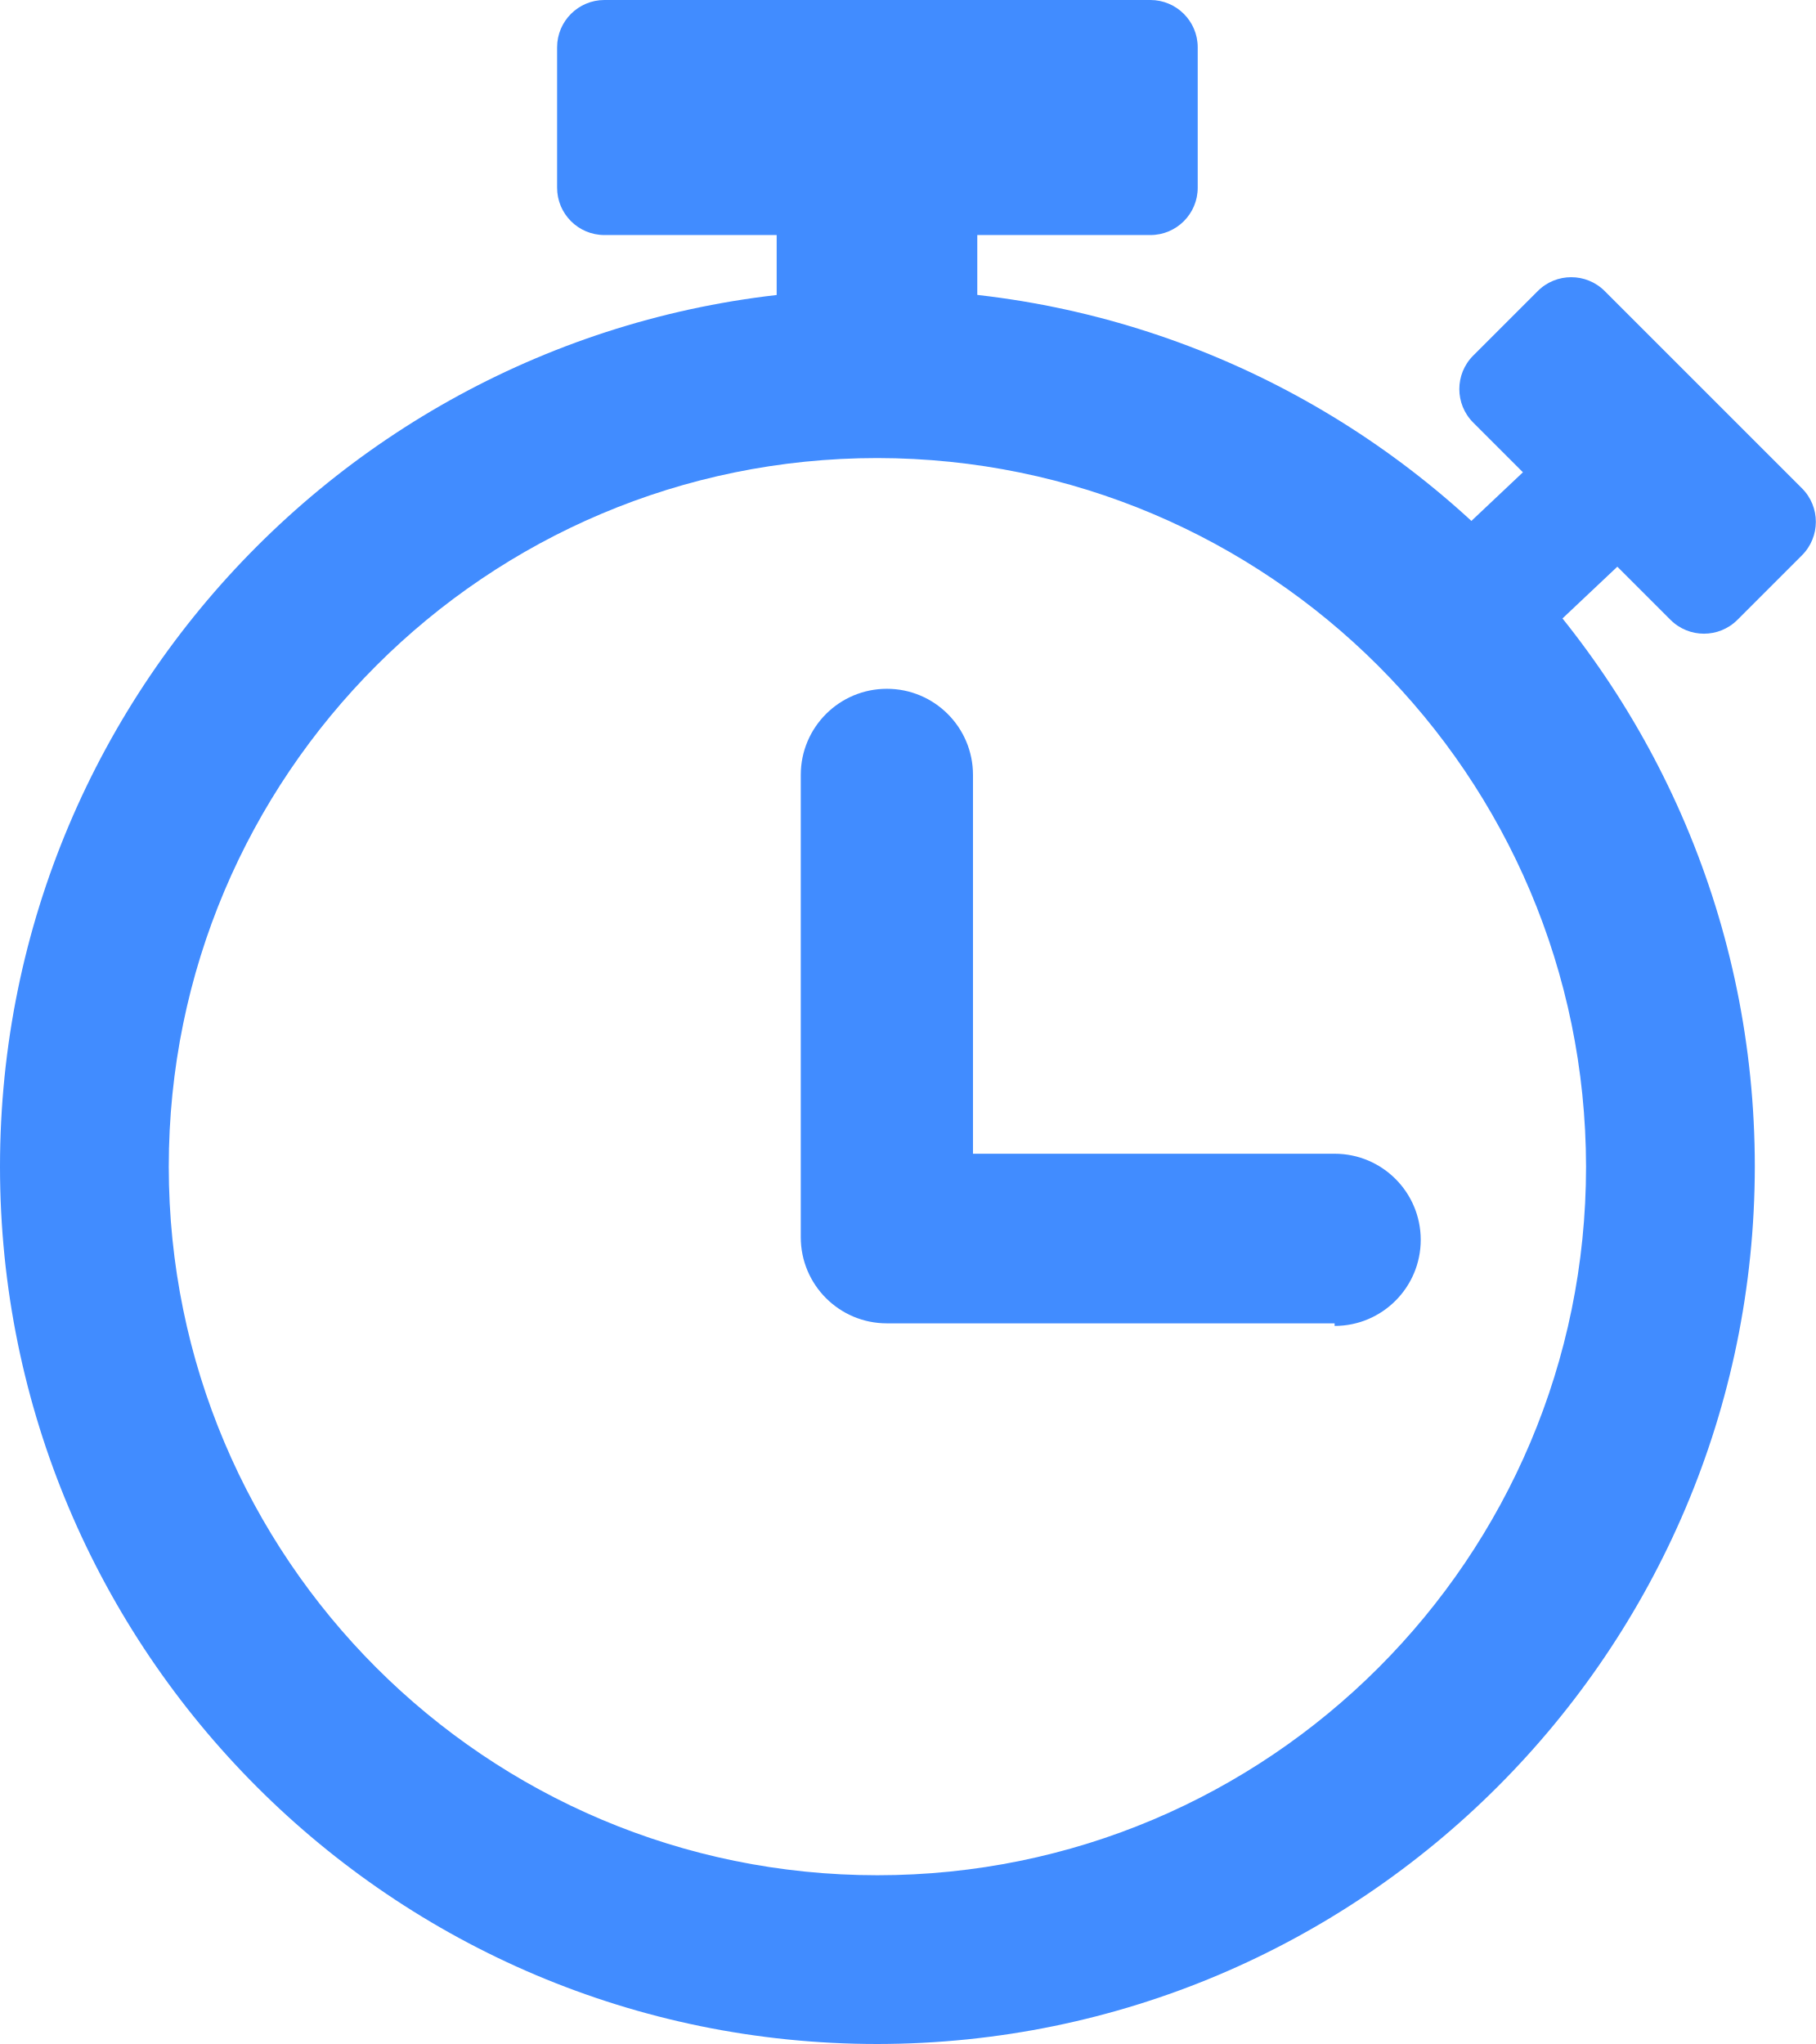
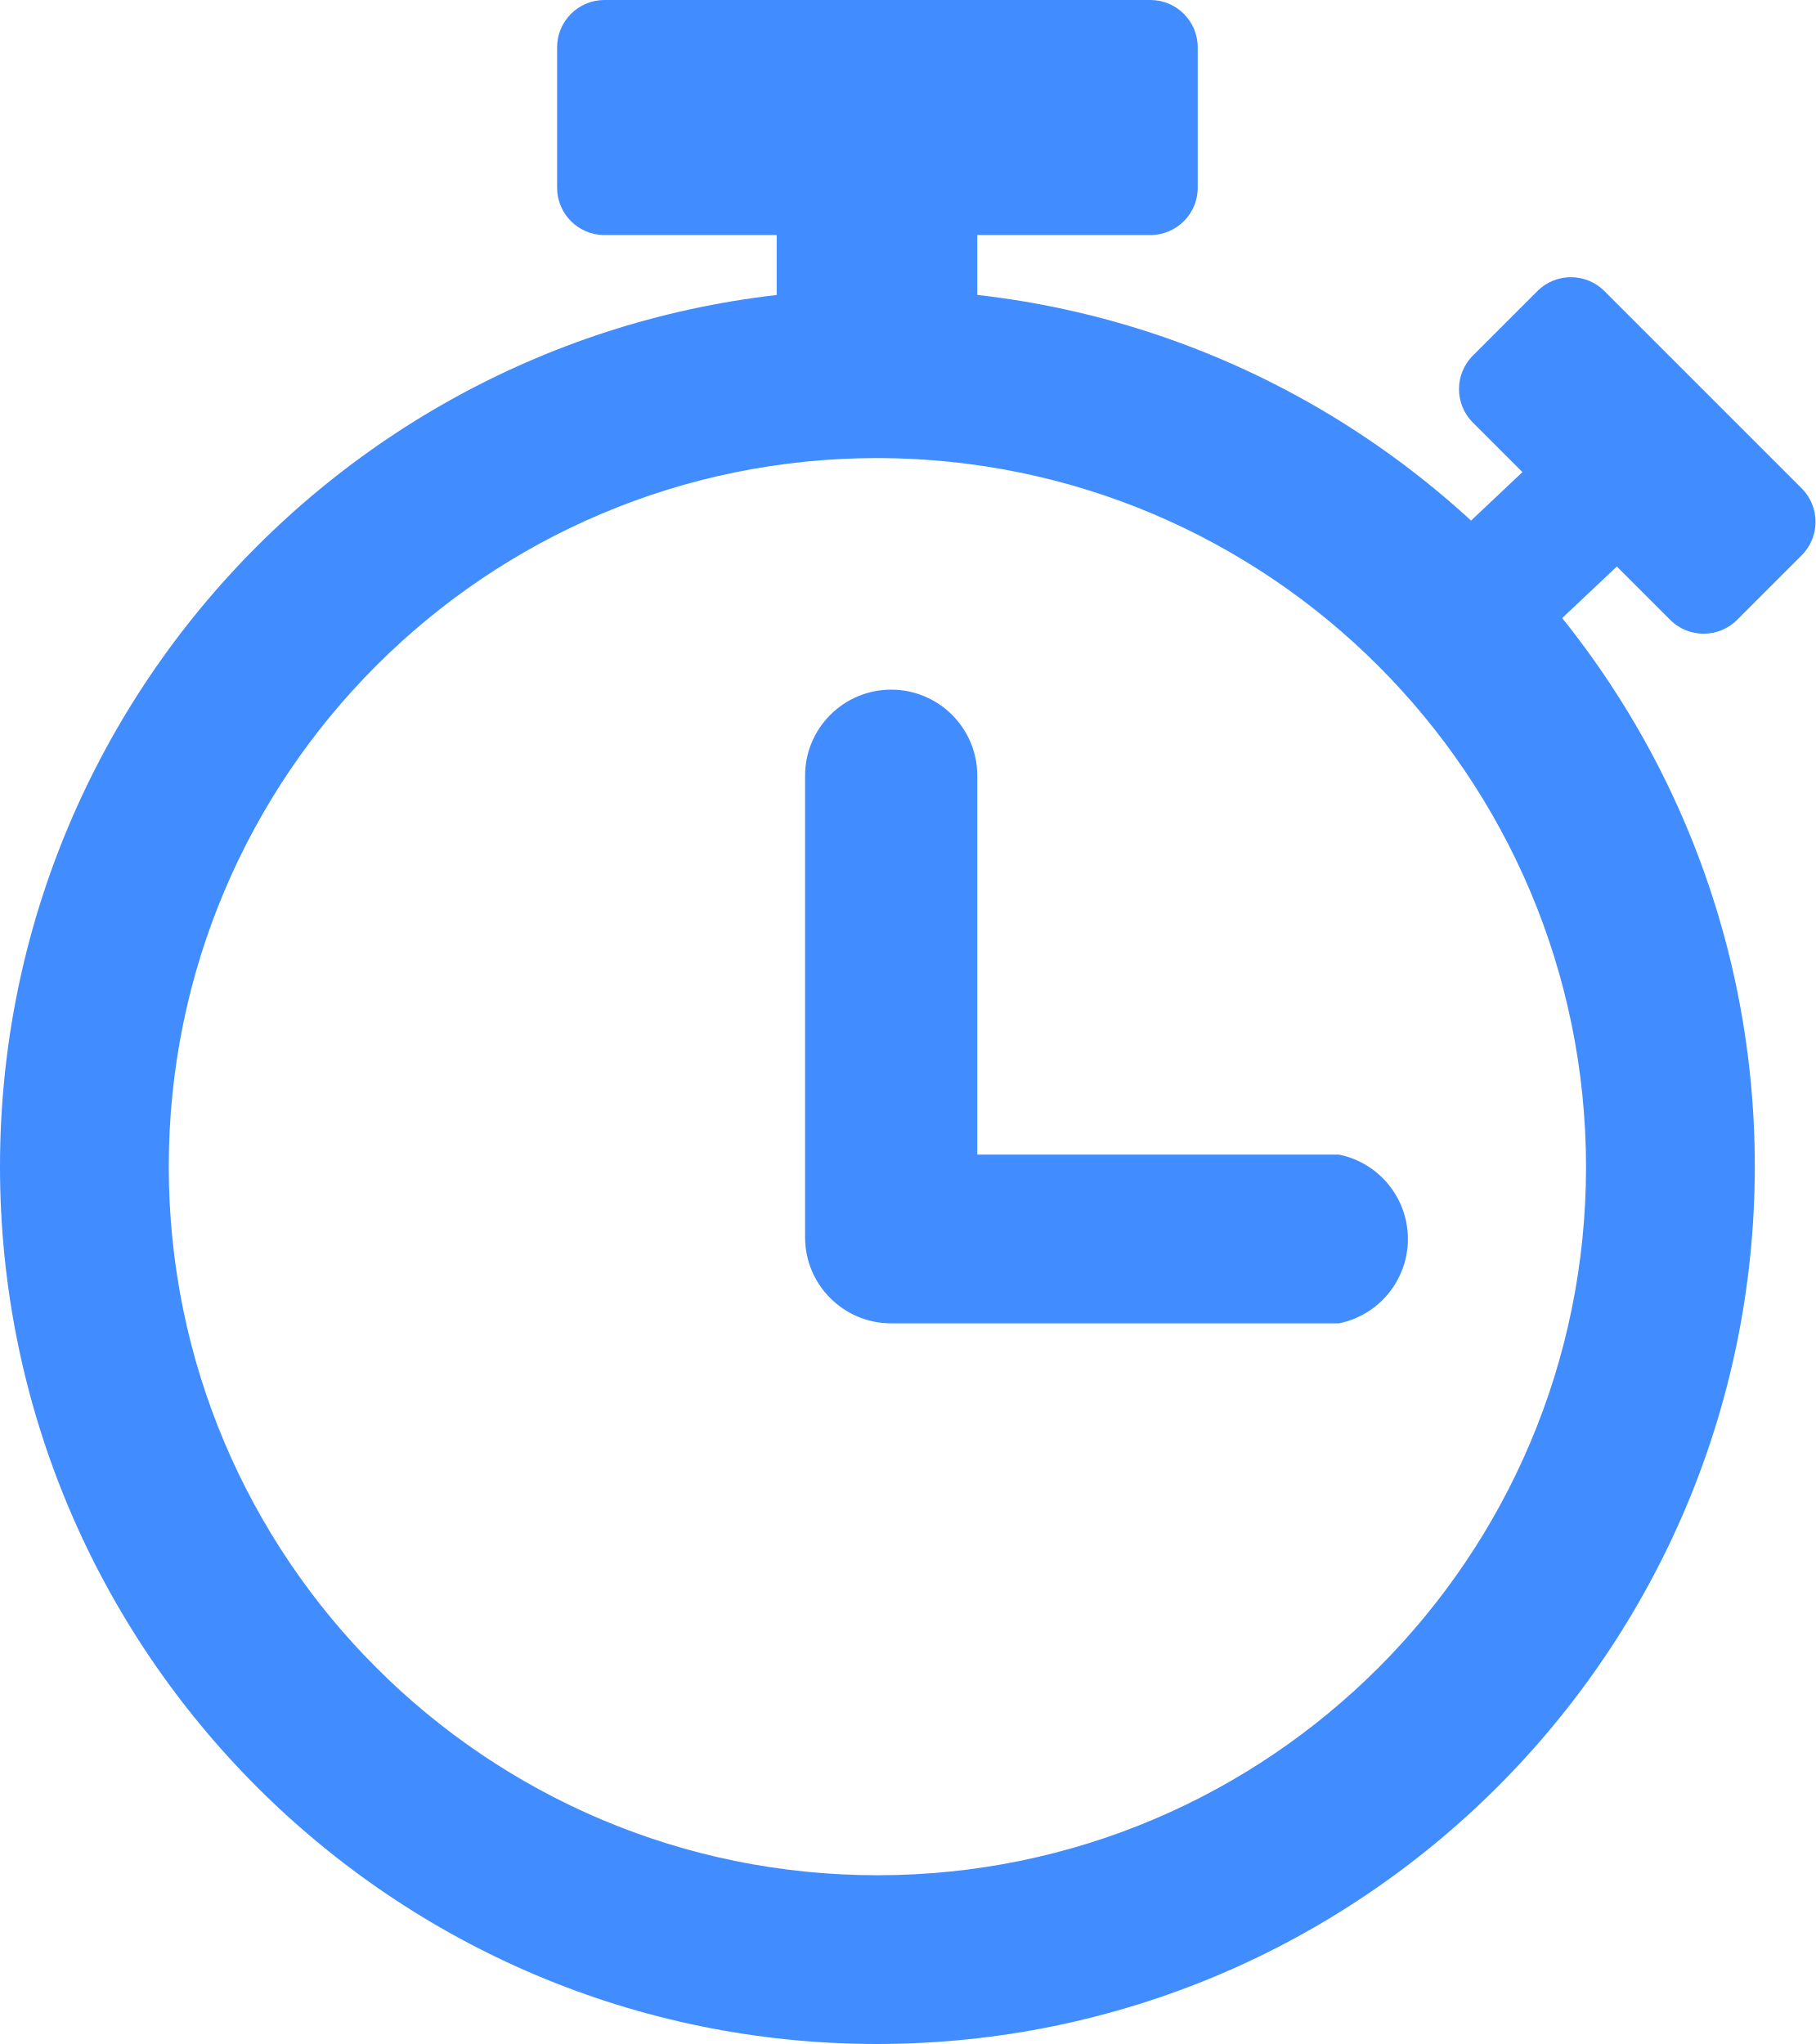
- <svg xmlns="http://www.w3.org/2000/svg" viewBox="0 0 21.09 23.74">
+ <svg xmlns="http://www.w3.org/2000/svg" id="Layer_2" data-name="Layer 2" viewBox="0 0 21.09 23.74">
  <defs>
    <style>.cls-1{fill:#418cff;}</style>
  </defs>
-   <g id="Layer_2" data-name="Layer 2">
-     <g id="깨부심">
-       <path class="cls-1" d="M10.19,23.74A10.19,10.19,0,1,1,20.38,13.55,10.2,10.2,0,0,1,10.19,23.74Zm0-18.42a8.23,8.23,0,1,0,8.23,8.23A8.24,8.24,0,0,0,10.19,5.32Z" />
-       <path class="cls-1" d="M15.5,15.37H10.3a1,1,0,0,1-1-1V9a1,1,0,1,1,2,0v4.4H15.5a1,1,0,0,1,0,2Z" />
-       <rect class="cls-1" x="6.47" width="7.44" height="2.73" rx="0.55" ry="0.55" />
-       <rect class="cls-1" x="16.85" y="4.21" width="4.34" height="2.16" rx="0.55" ry="0.55" transform="translate(9.31 -11.9) rotate(45)" />
-       <rect class="cls-1" x="9.02" y="0.59" width="2.33" height="4.04" />
-       <rect class="cls-1" x="16.25" y="5.61" width="3.2" height="1.55" transform="translate(0.49 14) rotate(-43.34)" />
-     </g>
-   </g>
+   <path class="cls-1" d="M10.64,23.87A10.19,10.19,0,1,1,20.83,13.68,10.2,10.2,0,0,1,10.64,23.87Zm0-18.42a8.23,8.23,0,1,0,8.23,8.23A8.24,8.24,0,0,0,10.64,5.45Z" transform="translate(-0.45 -0.13)" />
+   <path class="cls-1" d="M16,15.5h-5.2a1,1,0,0,1-1-1V9.14a1,1,0,0,1,2,0v4.4H16A1,1,0,0,1,16,15.5Z" transform="translate(-0.45 -0.13)" />
+   <rect class="cls-1" x="6.47" width="7.44" height="2.73" rx="0.55" ry="0.55" />
+   <rect class="cls-1" x="17.3" y="4.34" width="4.34" height="2.16" rx="0.55" ry="0.55" transform="translate(9.08 -12.31) rotate(45)" />
+   <rect class="cls-1" x="9.02" y="0.59" width="2.33" height="4.04" />
+   <rect class="cls-1" x="16.71" y="5.74" width="3.2" height="1.55" transform="translate(0.07 14.21) rotate(-43.34)" />
</svg>
